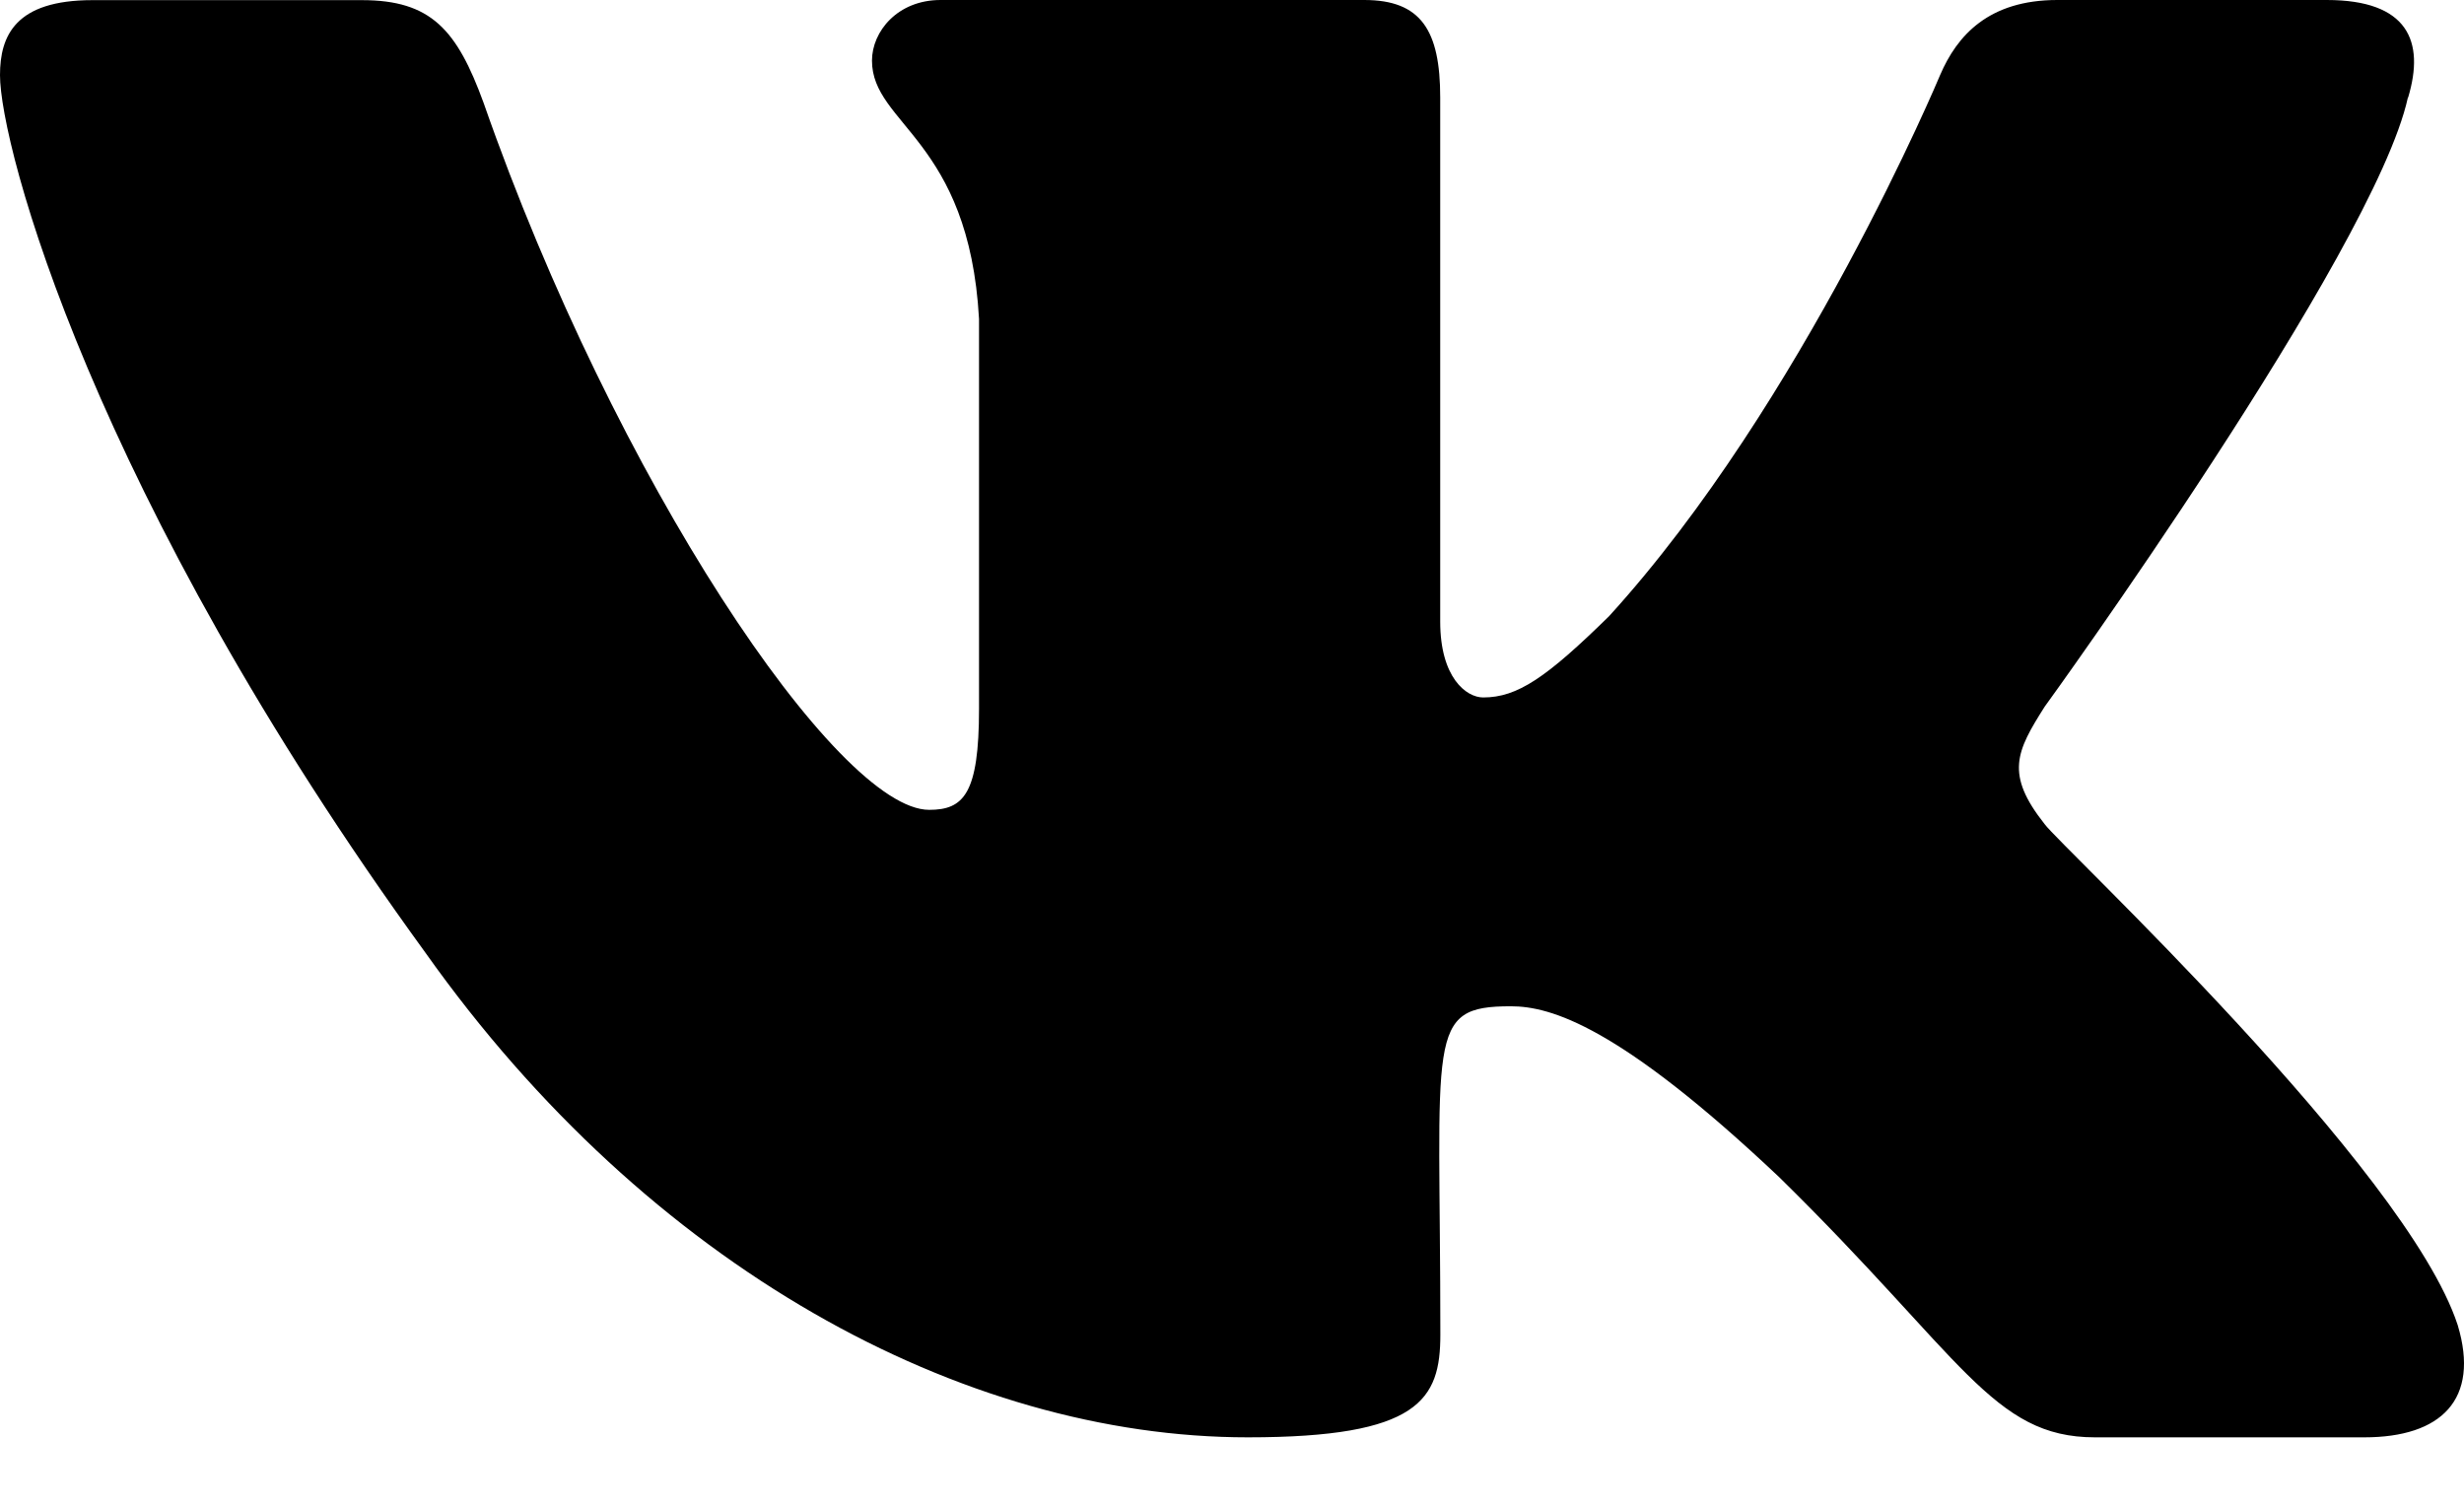
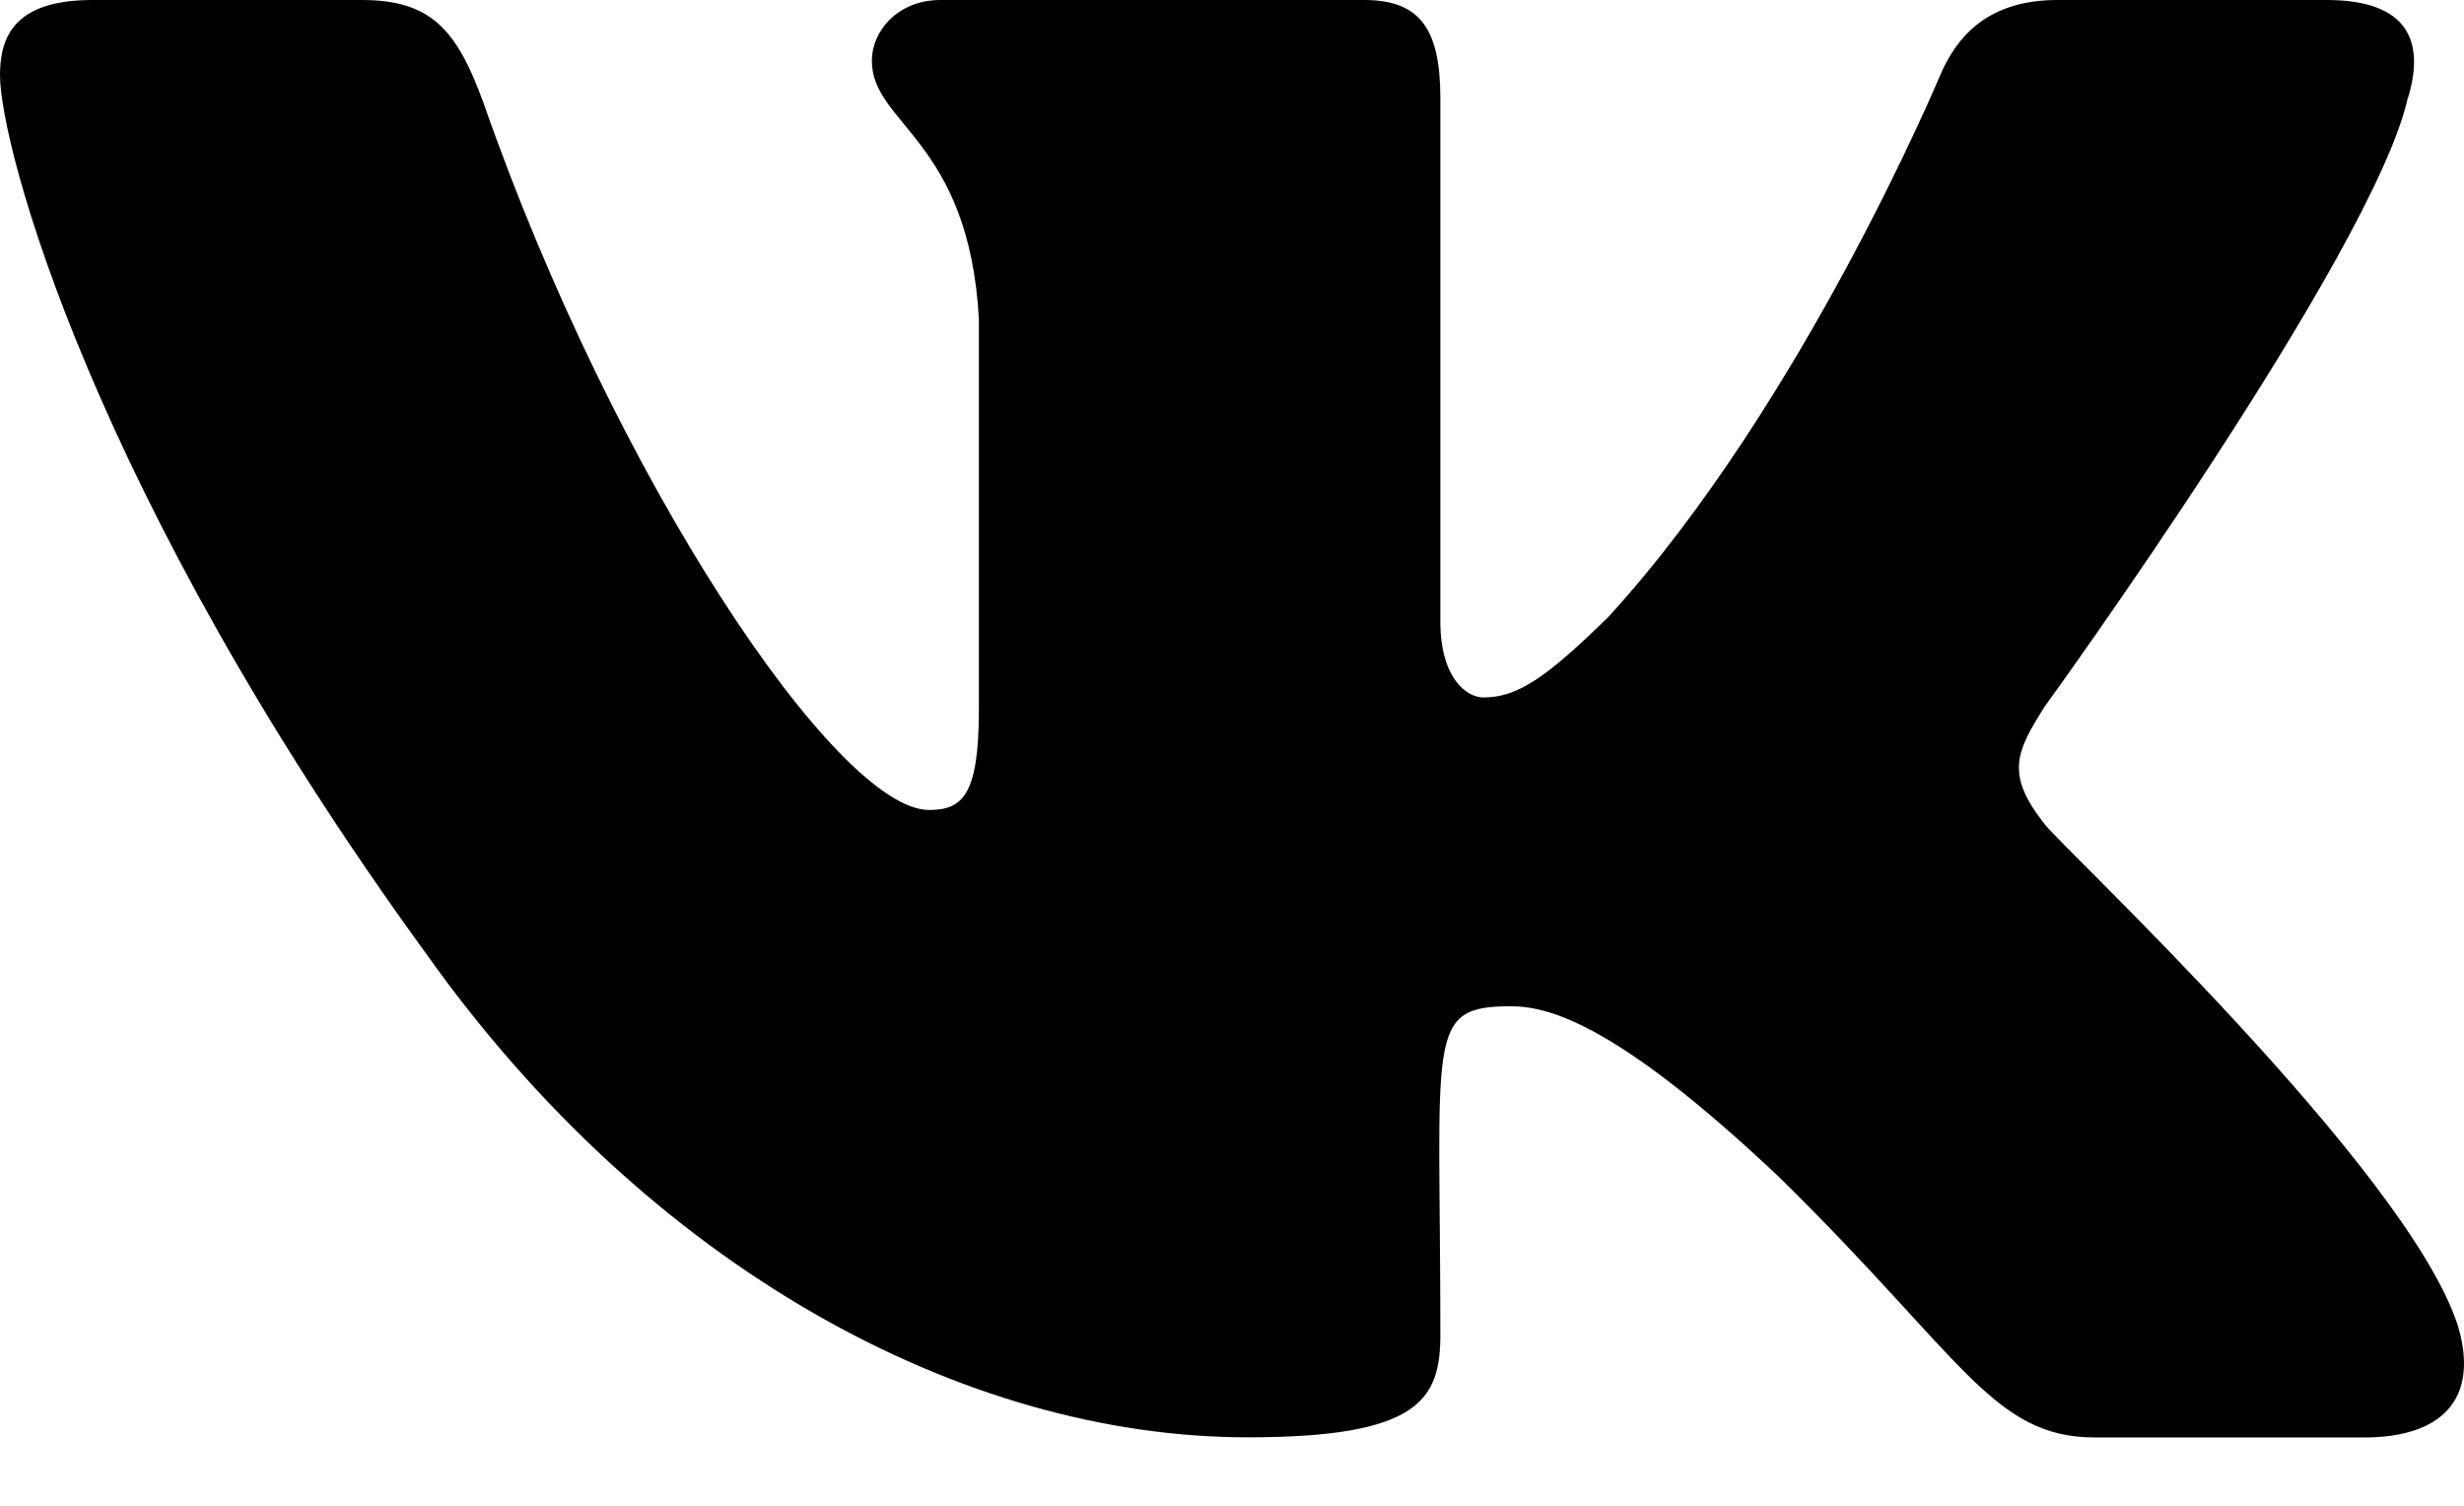
<svg xmlns="http://www.w3.org/2000/svg" width="18" height="11" viewBox="0 0 18 11" fill="none">
-   <path d="M14.937 6.021C14.646 5.654 14.729 5.49 14.937 5.162C14.941 5.158 17.343 1.838 17.59 0.713L17.592 0.712C17.715 0.302 17.592 7.62939e-06 16.997 7.62939e-06H15.029C14.528 7.62939e-06 14.297 0.259 14.173 0.548C14.173 0.548 13.171 2.947 11.754 4.502C11.296 4.951 11.085 5.095 10.835 5.095C10.712 5.095 10.521 4.951 10.521 4.541V0.712C10.521 0.22 10.38 7.62939e-06 9.966 7.62939e-06H6.871C6.557 7.62939e-06 6.37 0.23 6.37 0.443C6.37 0.91 7.079 1.017 7.152 2.33V5.177C7.152 5.801 7.039 5.916 6.788 5.916C6.119 5.916 4.495 3.508 3.533 0.752C3.338 0.217 3.149 0.001 2.644 0.001H0.675C0.113 0.001 0 0.26 0 0.549C0 1.061 0.669 3.604 3.111 6.964C4.739 9.258 7.031 10.5 9.116 10.5C10.369 10.5 10.522 10.224 10.522 9.75C10.522 7.558 10.409 7.351 11.037 7.351C11.328 7.351 11.829 7.495 12.999 8.601C14.336 9.913 14.556 10.5 15.304 10.5H17.272C17.833 10.5 18.118 10.224 17.954 9.68C17.58 8.535 15.051 6.179 14.937 6.021Z" fill="black" />
+   <path d="M14.937 6.021c-.291-.367-.208-.53 0-.86.004-.003 2.406-3.323 2.653-4.448l.002-.001c.123-.41 0-.712-.595-.712H15.03c-.501 0-.732.259-.856.548 0 0-1.002 2.399-2.42 3.954-.457.449-.668.593-.918.593-.123 0-.314-.144-.314-.554V.71C10.52.22 10.38 0 9.966 0H6.87c-.314 0-.501.23-.501.443 0 .467.709.574.782 1.887v2.847c0 .624-.113.74-.364.74-.67 0-2.293-2.41-3.255-5.165C3.338.217 3.149 0 2.643 0H.676C.113 0 0 .26 0 .549c0 .512.669 3.055 3.111 6.415C4.74 9.258 7.031 10.5 9.116 10.5c1.253 0 1.406-.276 1.406-.75 0-2.192-.113-2.399.515-2.399.29 0 .792.144 1.962 1.25 1.337 1.312 1.557 1.9 2.305 1.9h1.968c.561 0 .846-.277.682-.821-.374-1.145-2.903-3.501-3.017-3.659z" fill="#000" />
</svg>
